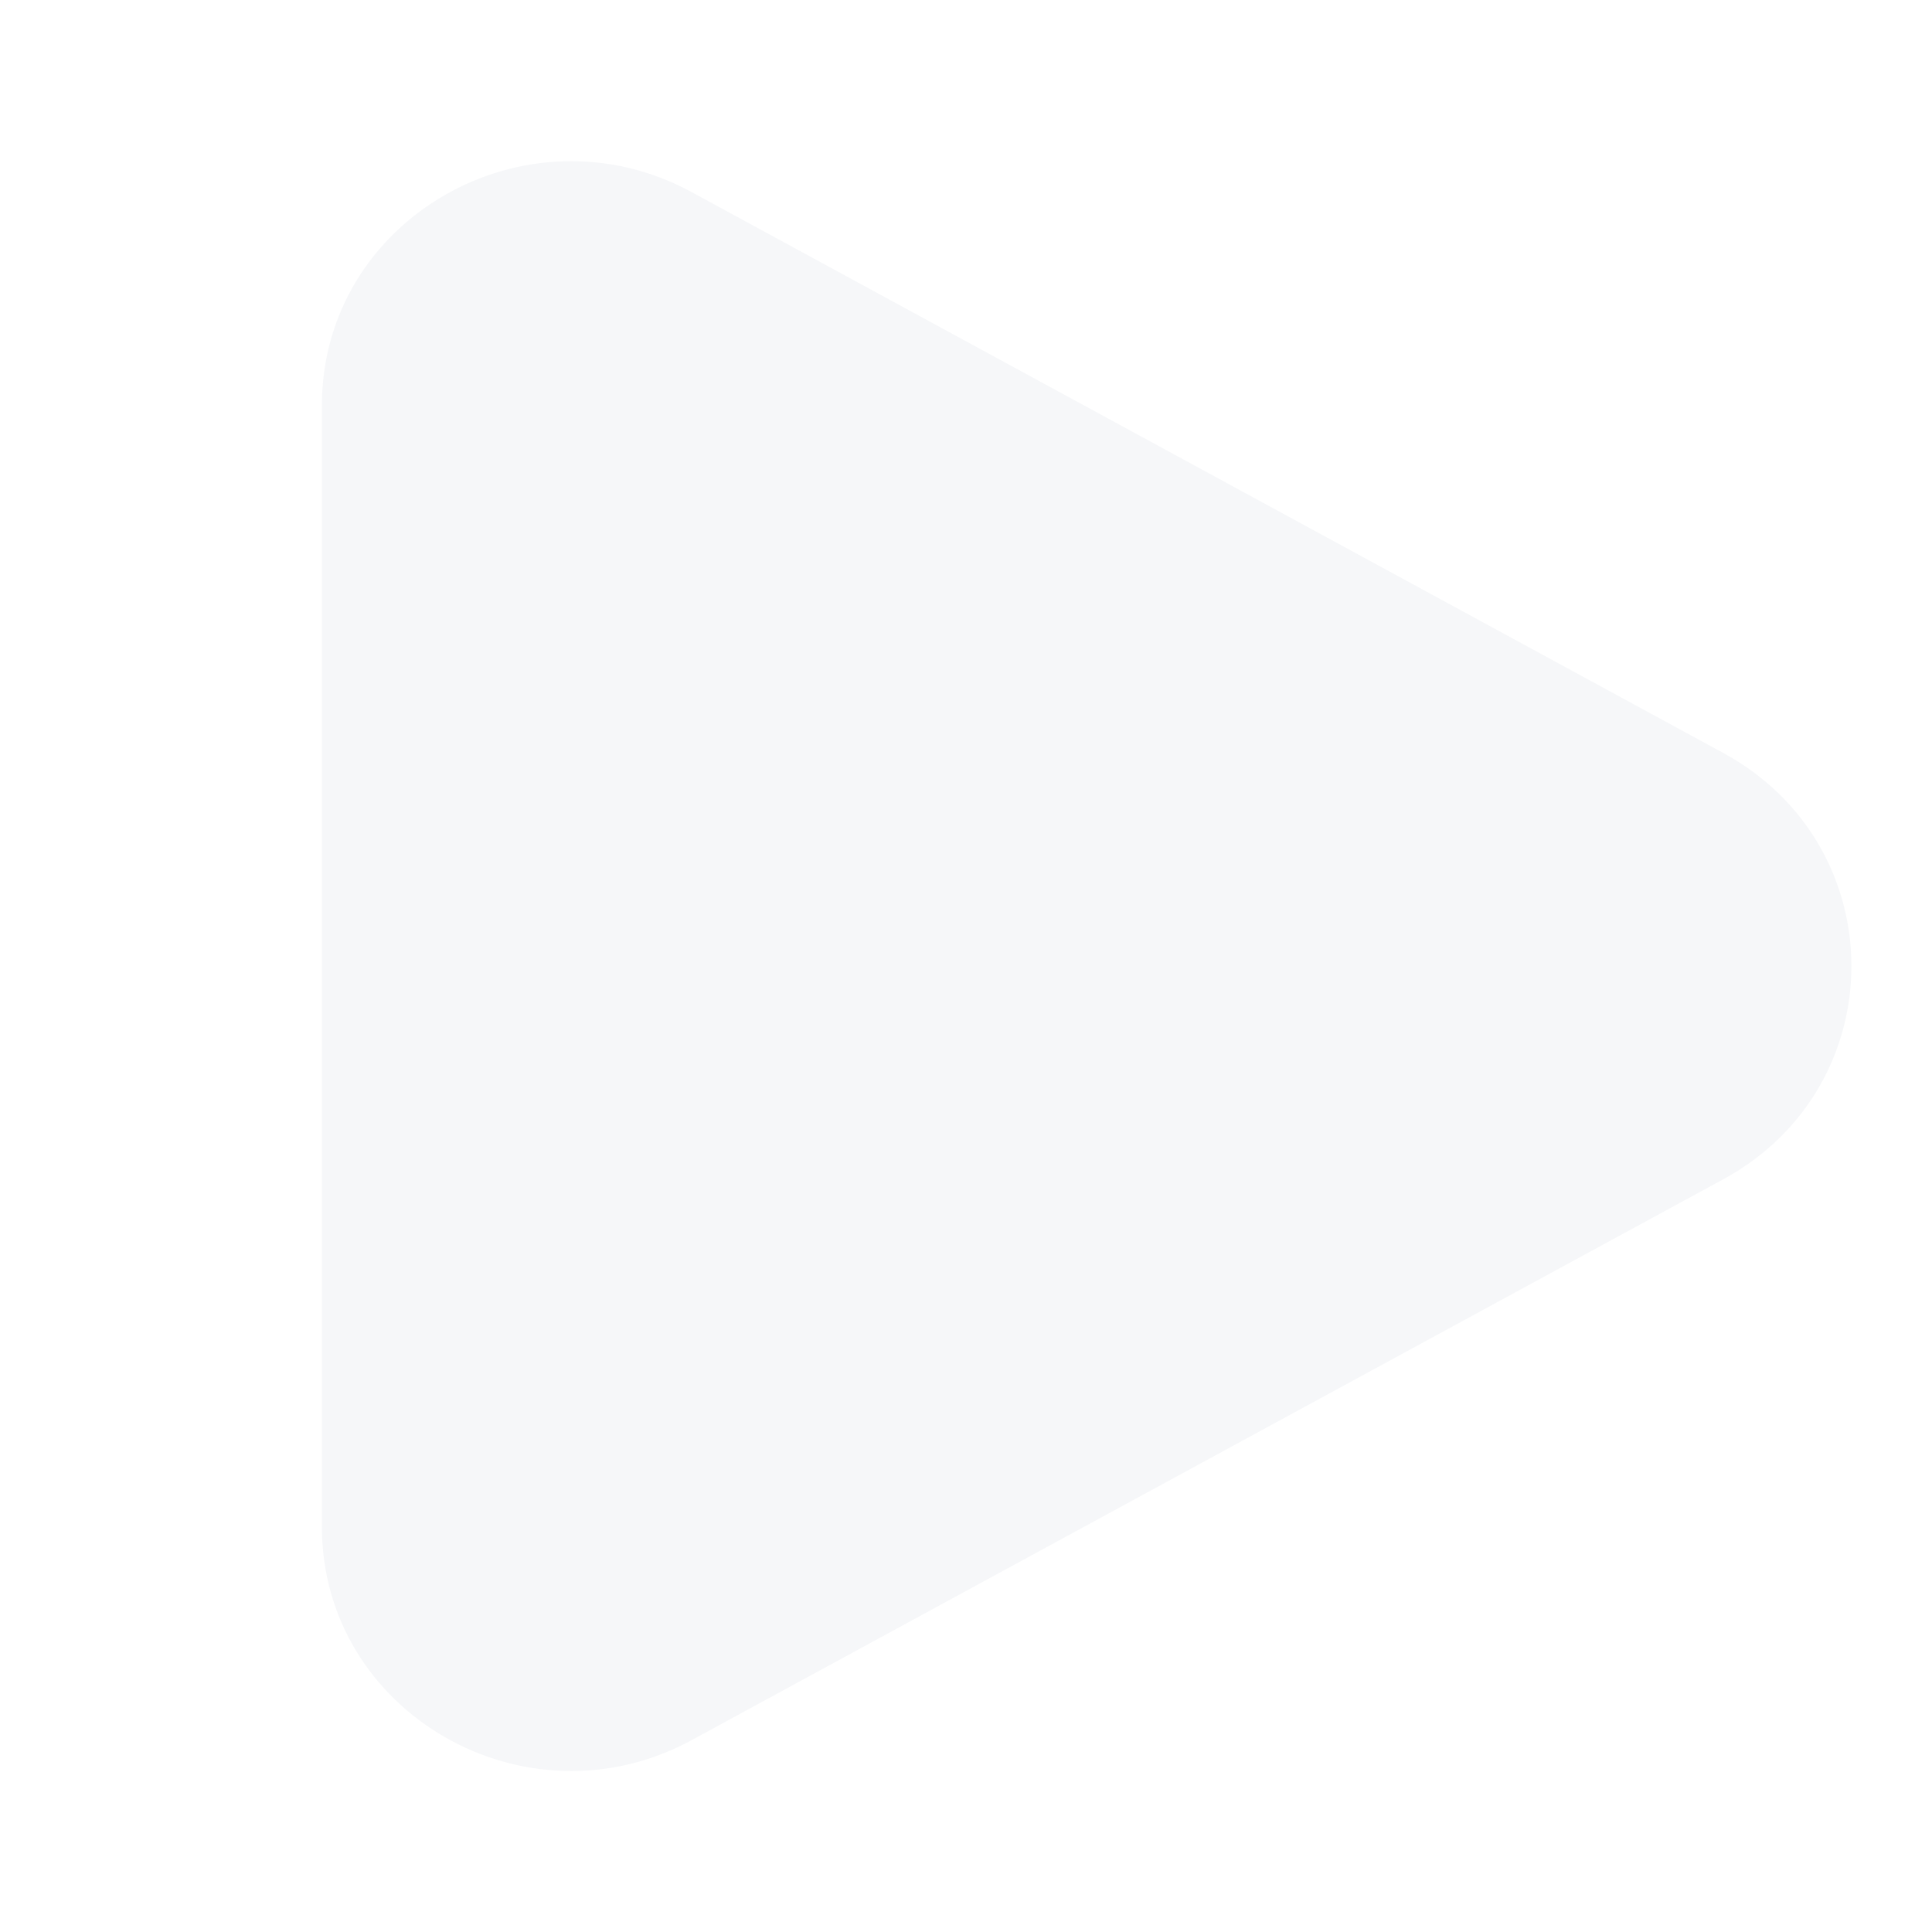
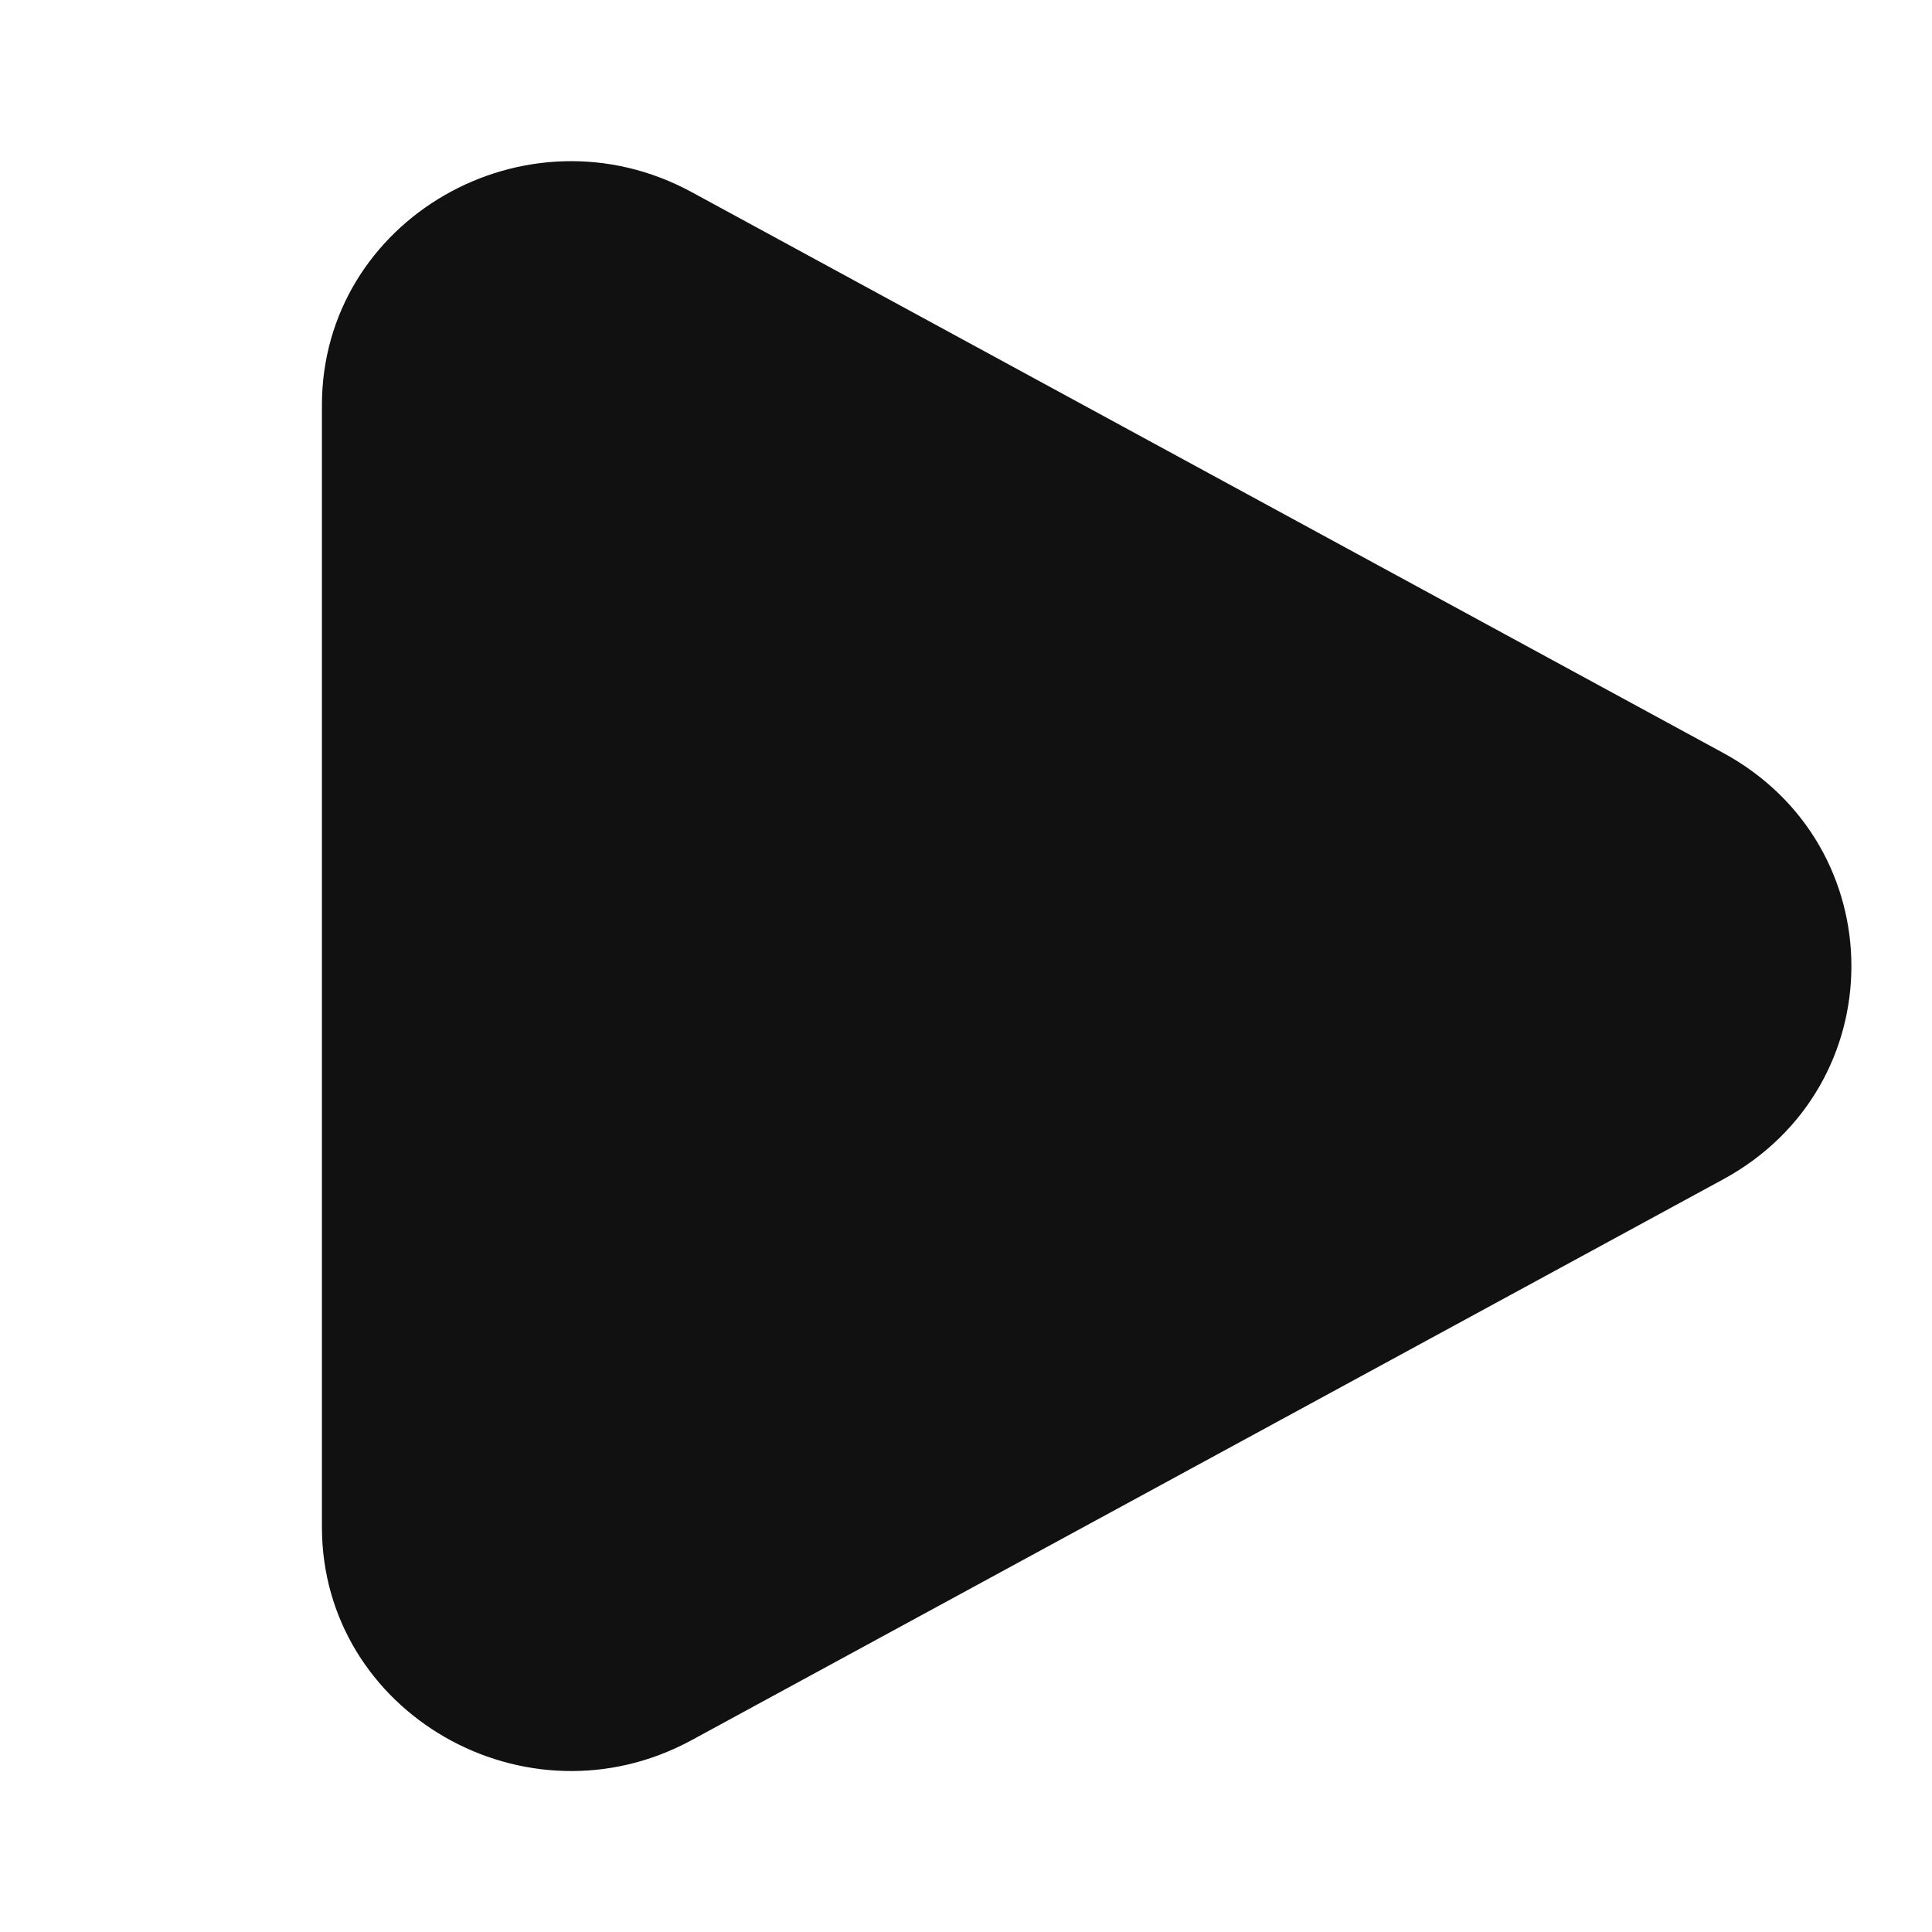
<svg xmlns="http://www.w3.org/2000/svg" id="Layer_1" data-name="Layer 1" version="1.1" viewBox="0 0 800 800">
  <defs>
    <style>
      .cls-1 {
-         fill: #f6f7f9;
+         fill: #111;
        stroke-width: 0px;
      }
    </style>
  </defs>
  <path class="cls-1" d="M713.6,311.8c70.7,38.5,70.7,138,0,176.5l-427.1,232.2c-68.7,37.4-153.2-11.3-153.2-88.2V167.8c0-77,84.5-125.6,153.2-88.2l427.1,232.2Z" />
</svg>
